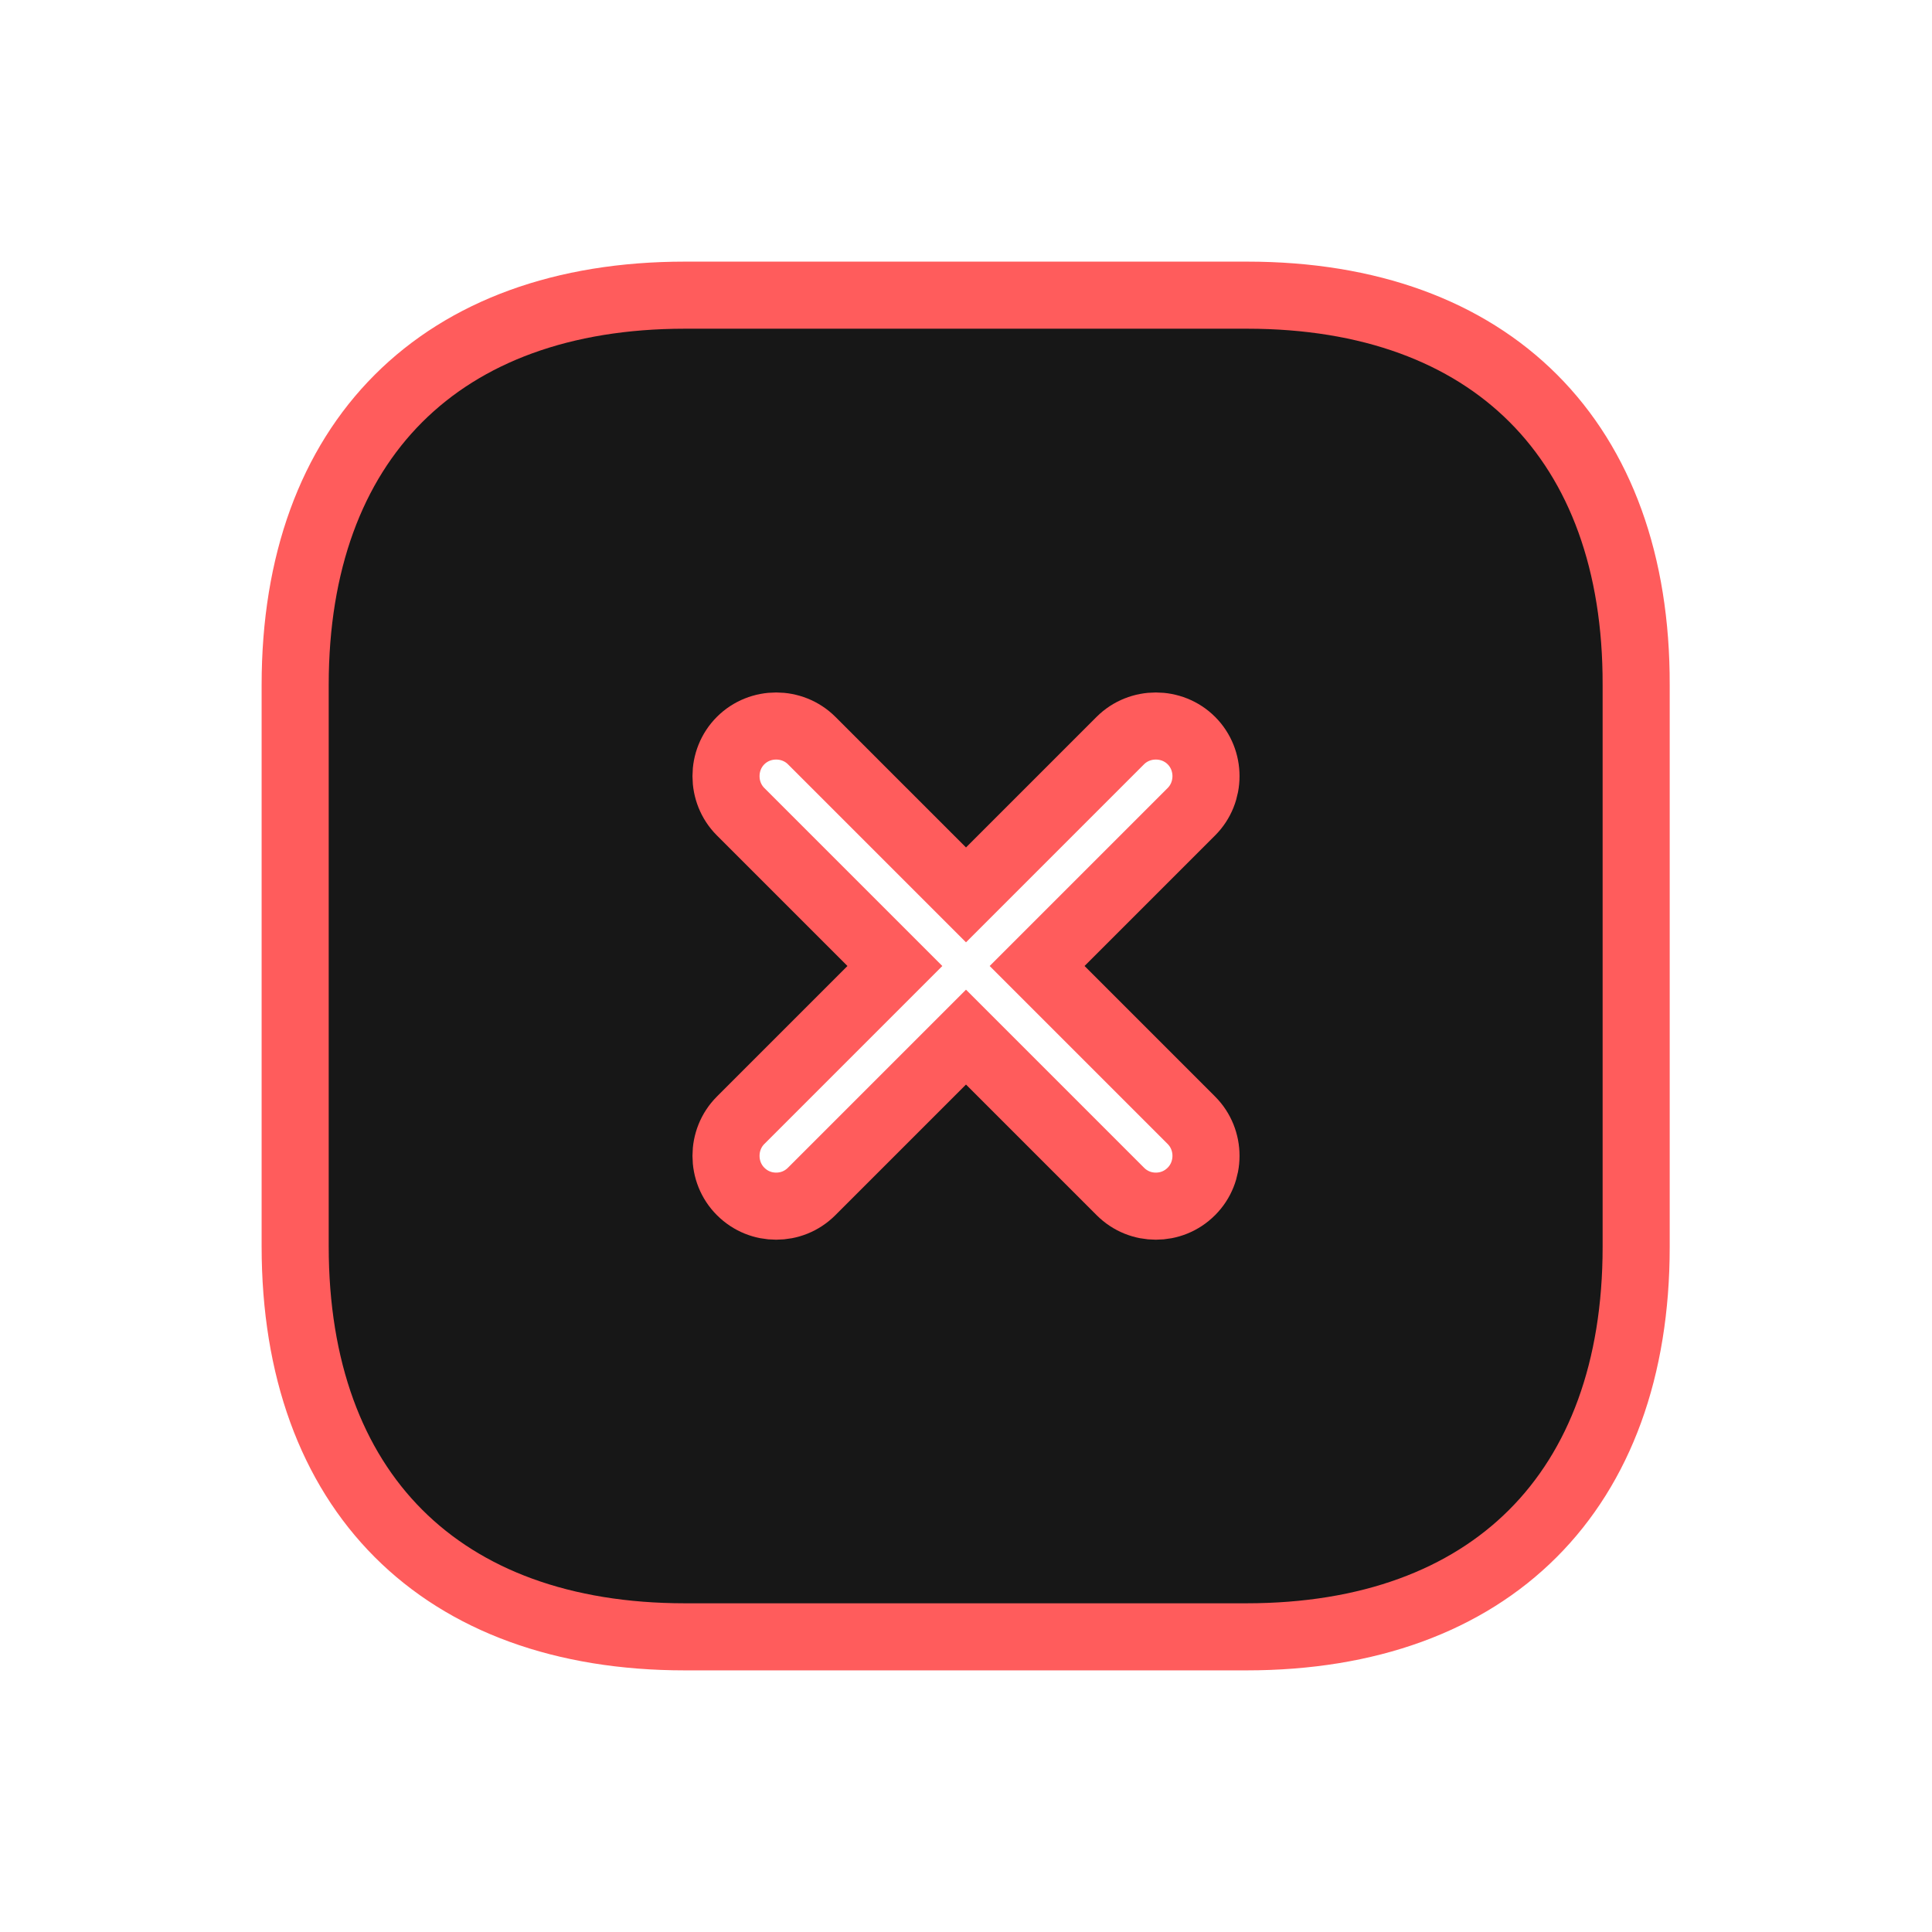
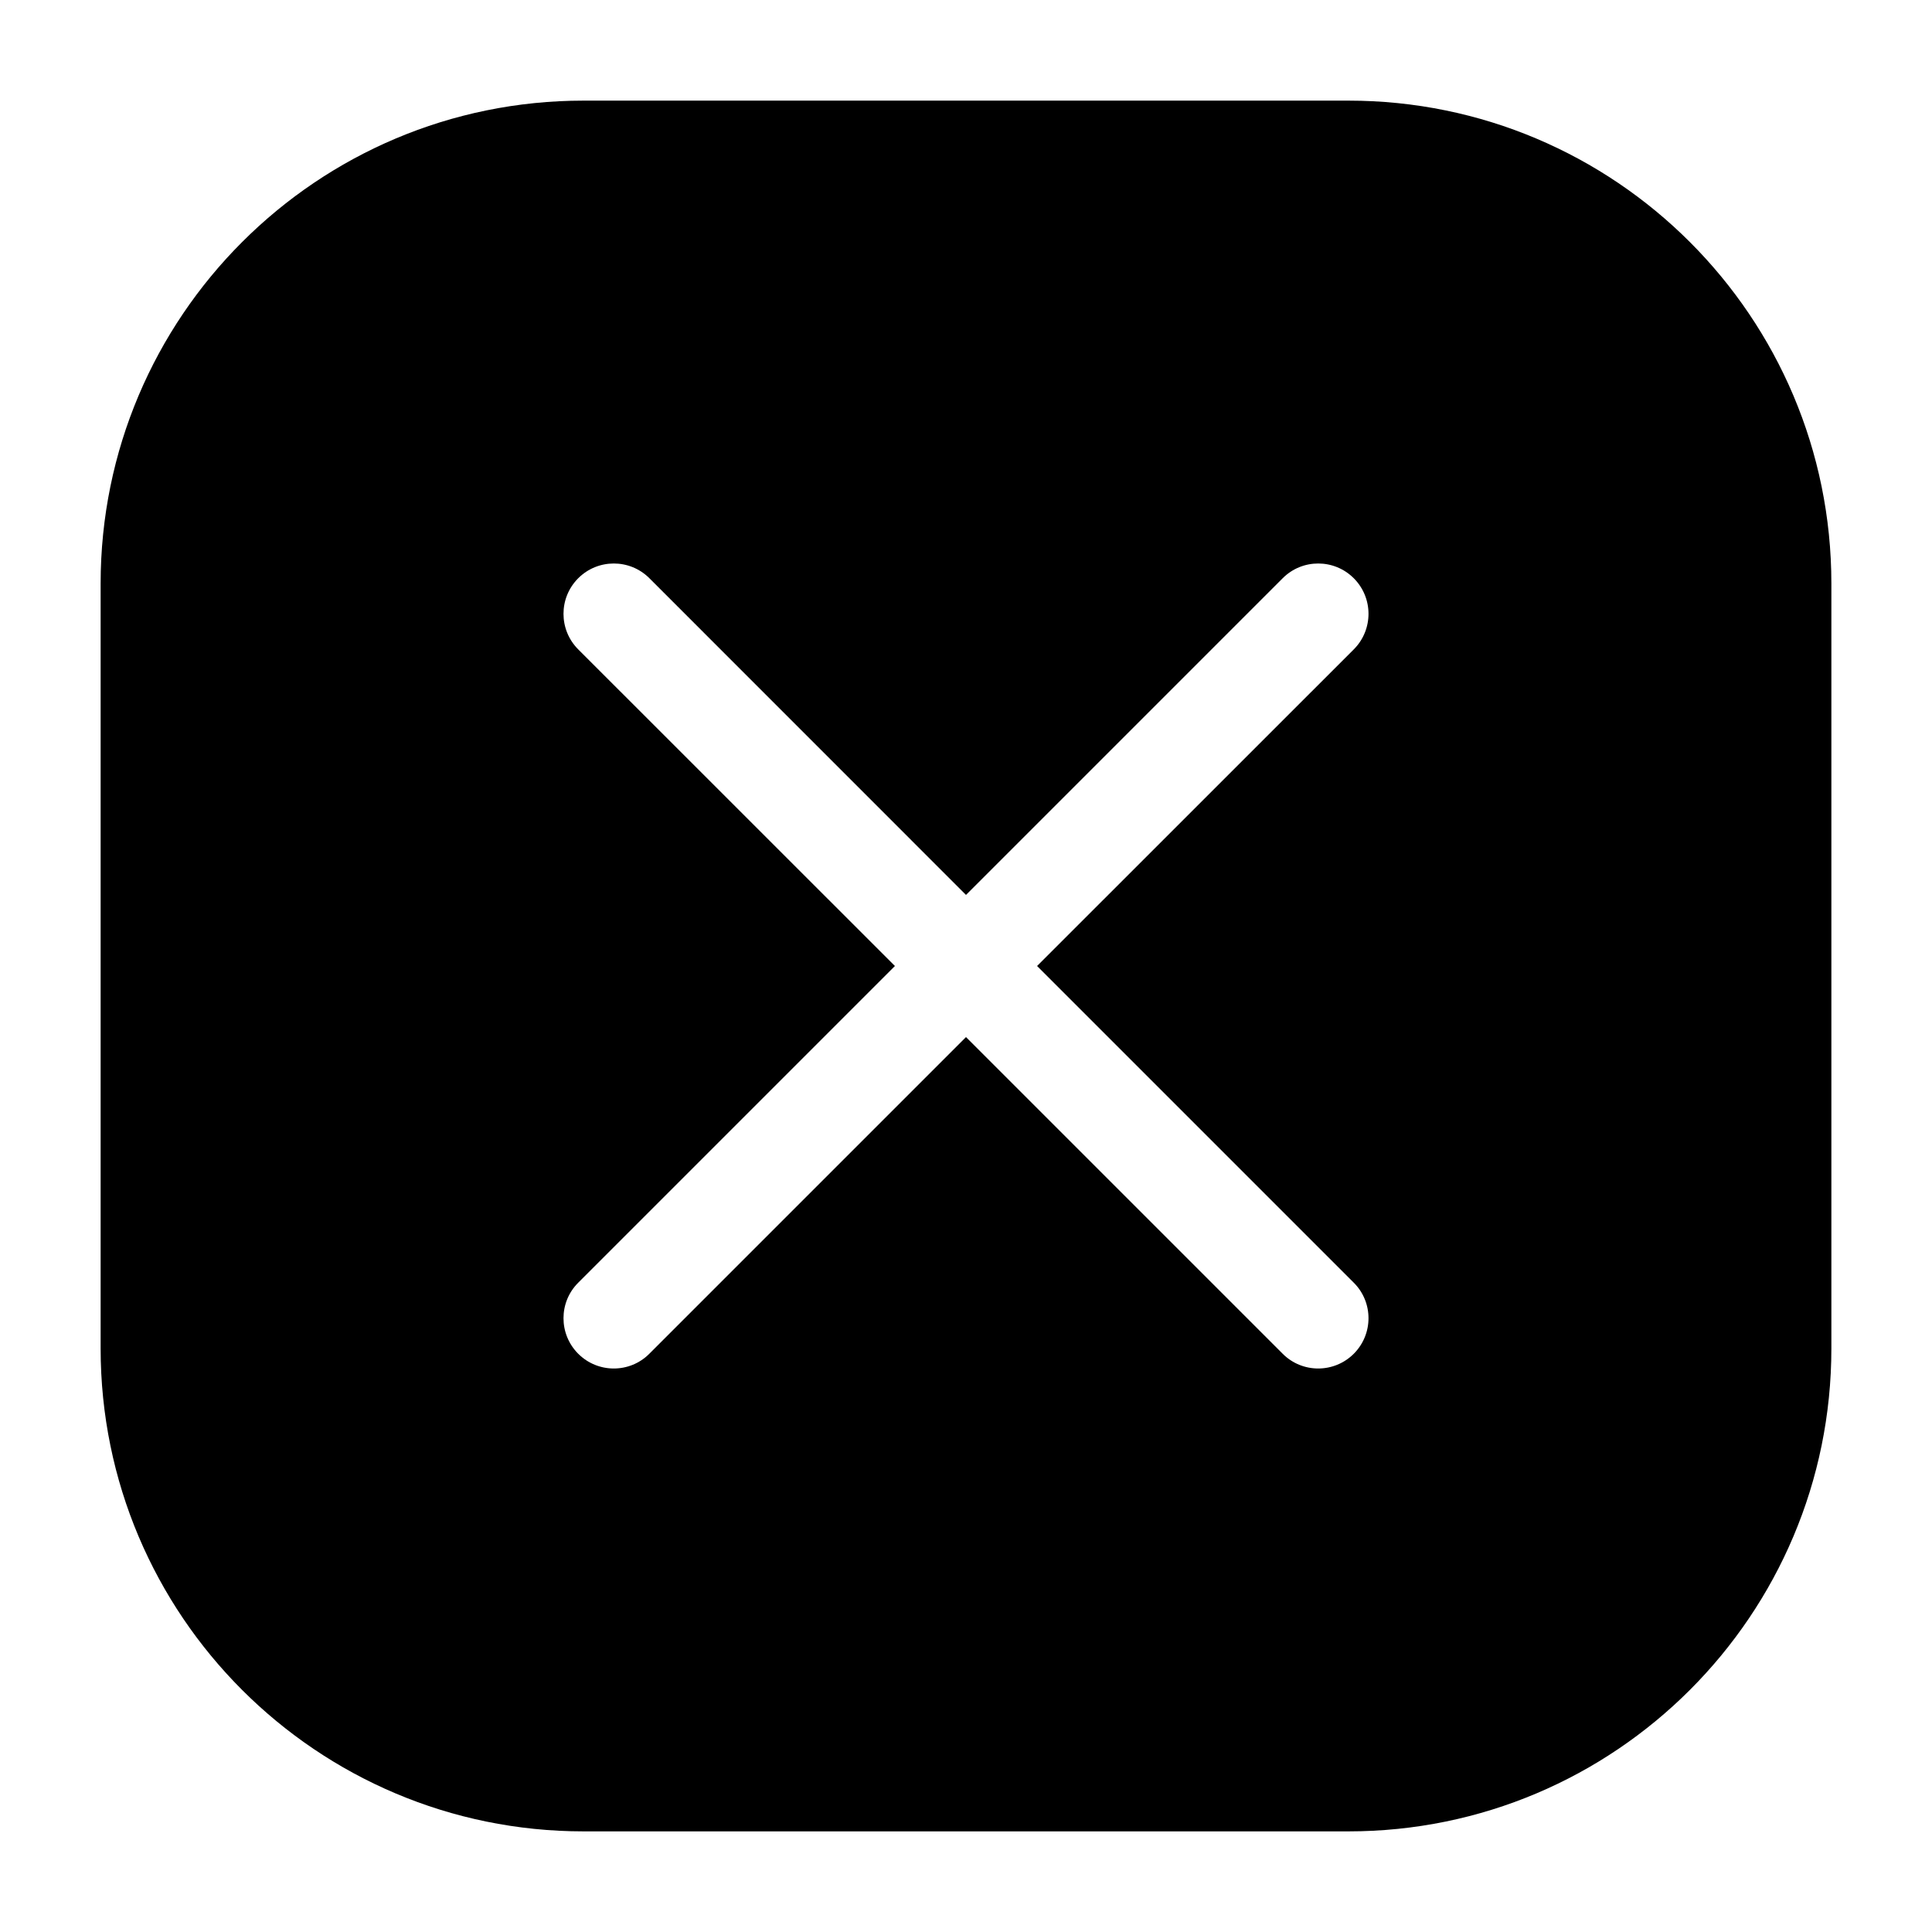
- <svg xmlns="http://www.w3.org/2000/svg" viewBox="-2.4 -2.4 28.80 28.80" fill="none" stroke="#ff5c5c" transform="matrix(1, 0, 0, 1, 0, 0)">
-   <g id="SVGRepo_bgCarrier" stroke-width="0" />
-   <g id="SVGRepo_tracerCarrier" stroke-linecap="round" stroke-linejoin="round" />
-   <g id="SVGRepo_iconCarrier">
-     <path d="M16.19 2H7.81C4.17 2 2 4.17 2 7.81V16.18C2 19.83 4.17 22 7.81 22H16.18C19.82 22 21.99 19.83 21.99 16.19V7.81C22 4.17 19.83 2 16.19 2ZM15.36 14.3C15.65 14.59 15.65 15.07 15.36 15.36C15.21 15.51 15.02 15.58 14.83 15.58C14.64 15.58 14.45 15.51 14.3 15.36L12 13.06L9.7 15.36C9.55 15.51 9.36 15.58 9.17 15.58C8.98 15.58 8.79 15.51 8.64 15.36C8.35 15.07 8.35 14.59 8.64 14.3L10.94 12L8.64 9.7C8.35 9.41 8.35 8.93 8.64 8.64C8.93 8.35 9.41 8.35 9.7 8.64L12 10.94L14.3 8.64C14.59 8.35 15.07 8.35 15.36 8.64C15.65 8.93 15.65 9.41 15.36 9.7L13.06 12L15.36 14.3Z" fill="#171717" />
+ <svg xmlns="http://www.w3.org/2000/svg" width="800px" height="800px" viewBox="0 0 24 24" fill="none">
+   <g id="style=fill">
+     <g id="close">
+       <path id="Subtract" fill-rule="evenodd" clip-rule="evenodd" d="M1.25 7.25C1.25 3.936 3.936 1.25 7.25 1.25L16.75 1.25C20.064 1.25 22.75 3.936 22.75 7.25L22.75 16.75C22.75 20.064 20.064 22.75 16.75 22.75L7.25 22.75C3.936 22.75 1.25 20.064 1.25 16.75L1.25 7.25ZM7.183 7.183C7.427 6.939 7.823 6.939 8.067 7.183L12 11.117L15.934 7.183C16.177 6.939 16.573 6.939 16.817 7.183C17.061 7.427 17.061 7.823 16.817 8.067L12.883 12L16.817 15.934C17.061 16.177 17.061 16.573 16.817 16.817C16.573 17.061 16.177 17.061 15.934 16.817L12 12.883L8.066 16.817C7.823 17.061 7.427 17.061 7.183 16.817C6.939 16.573 6.939 16.177 7.183 15.934L11.117 12L7.183 8.067C6.939 7.823 6.939 7.427 7.183 7.183Z" fill="#000000" />
+     </g>
  </g>
</svg>
